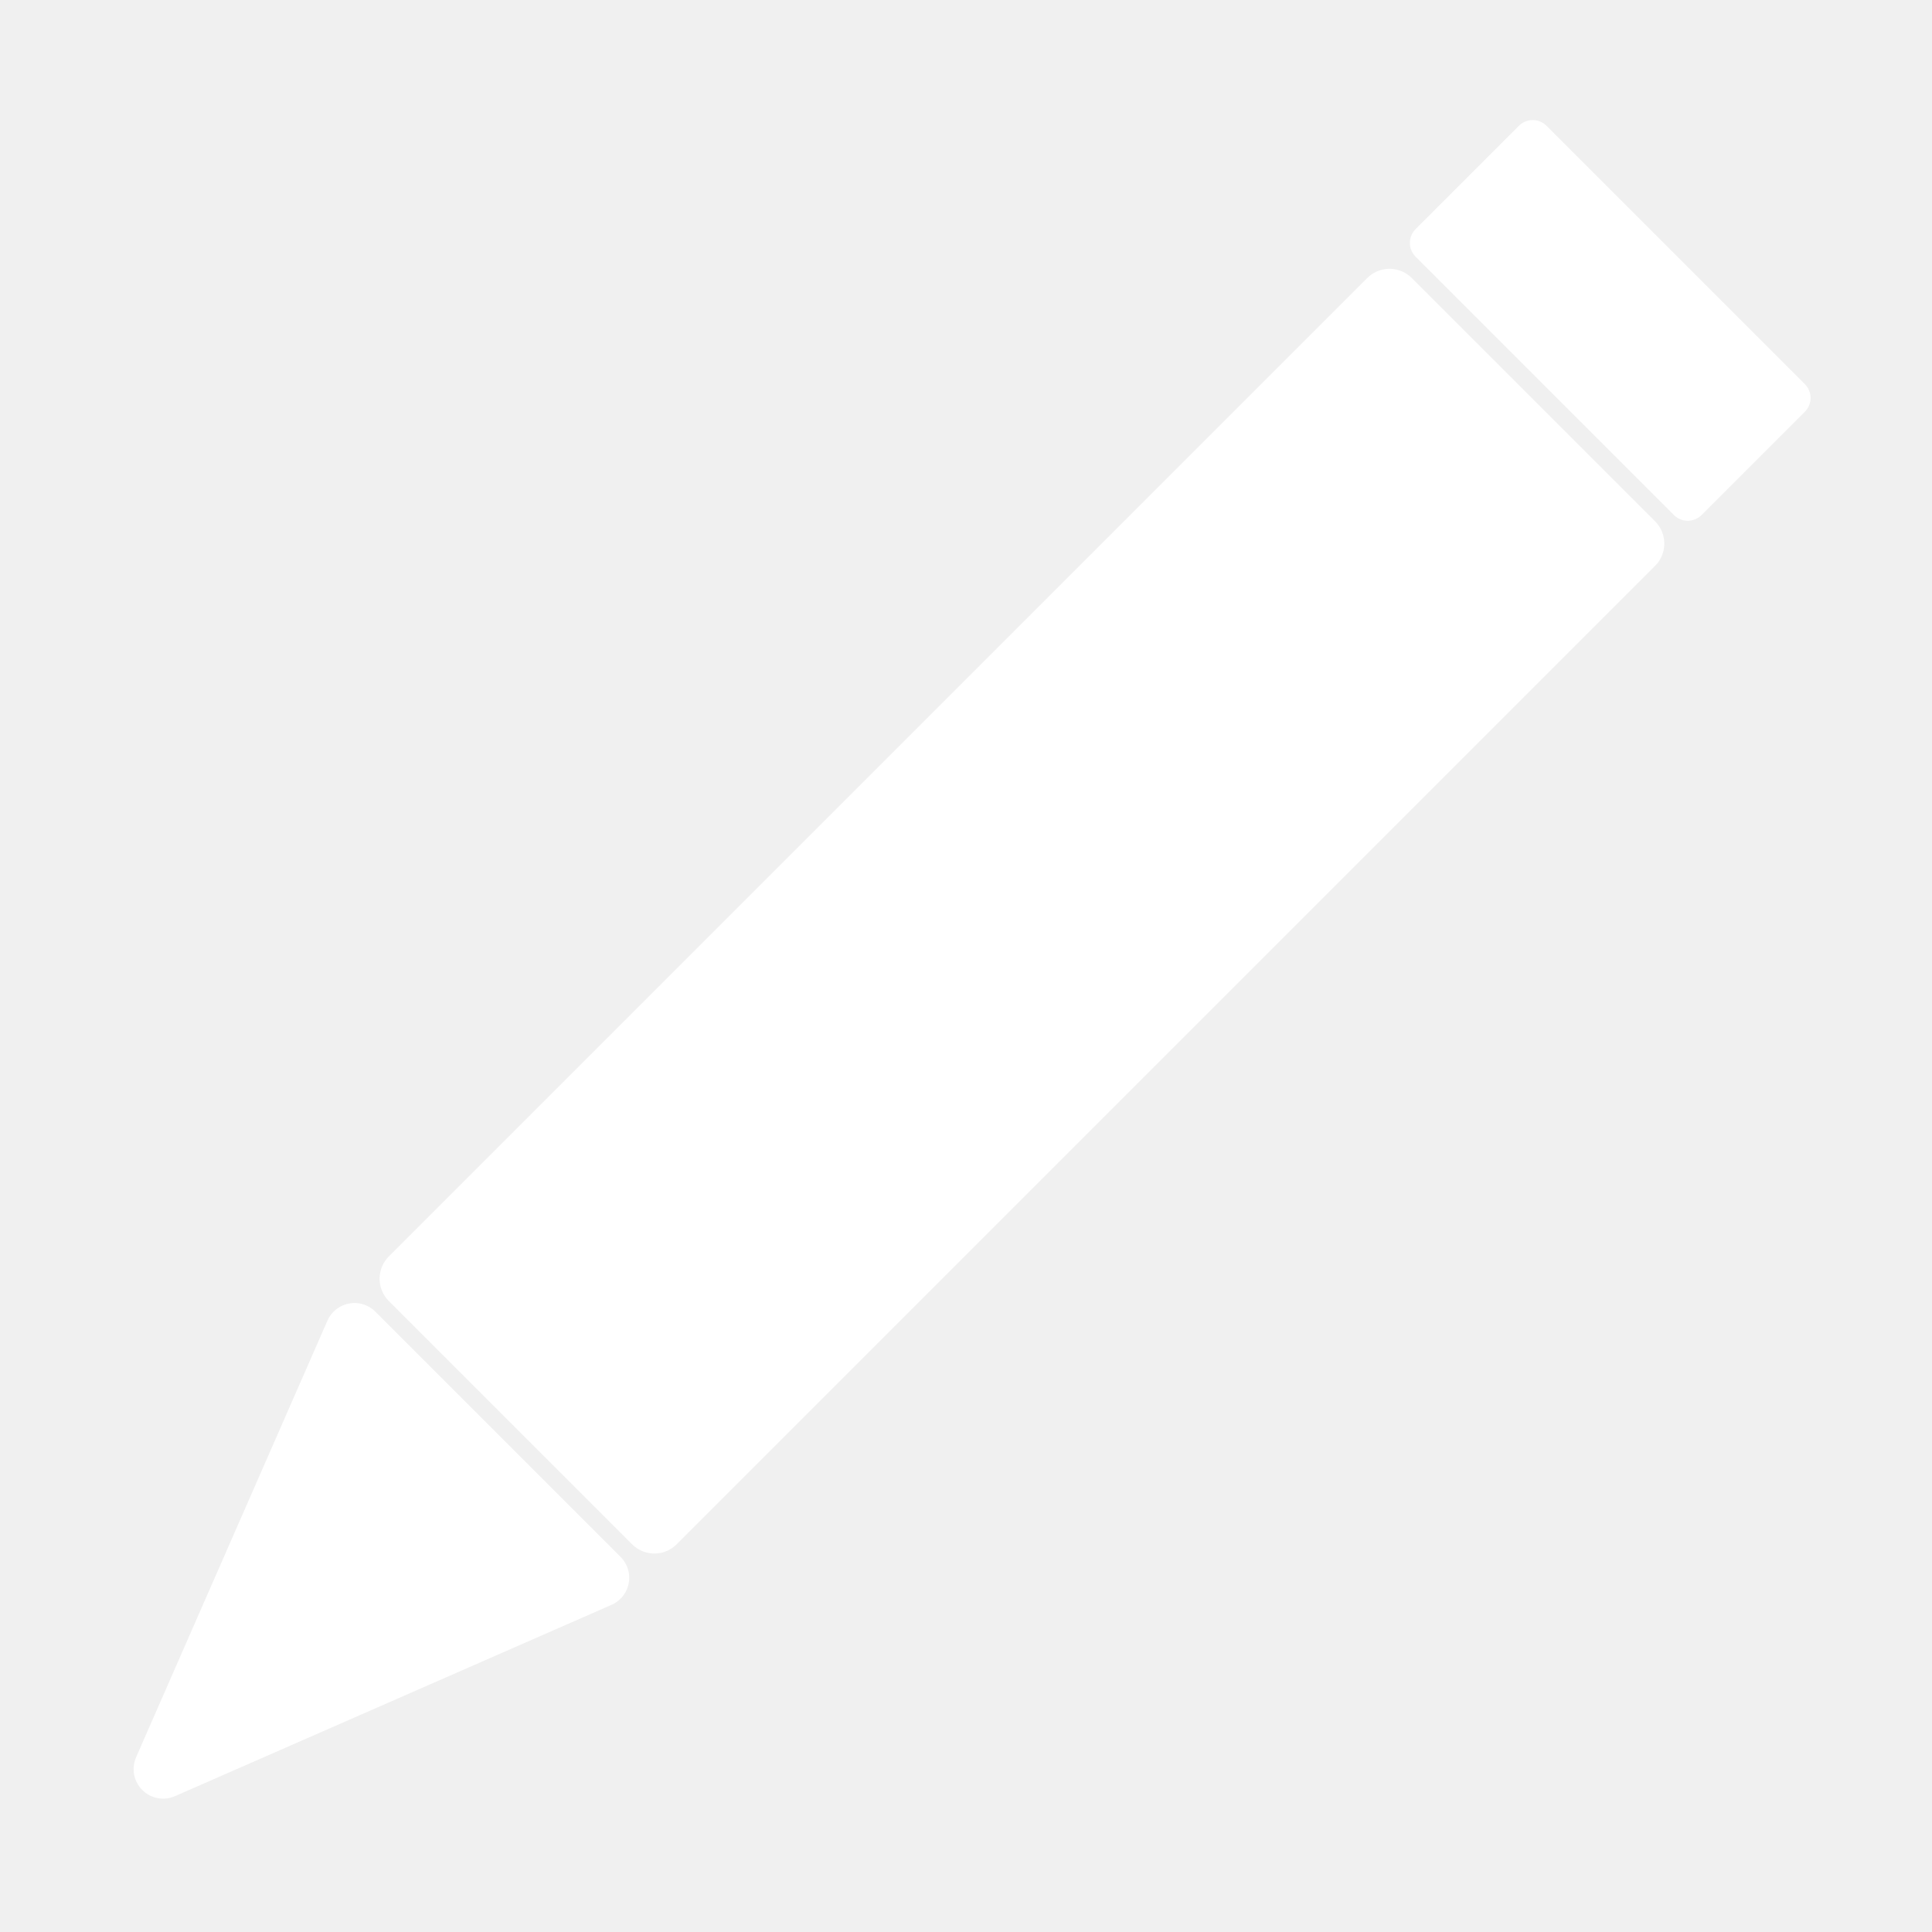
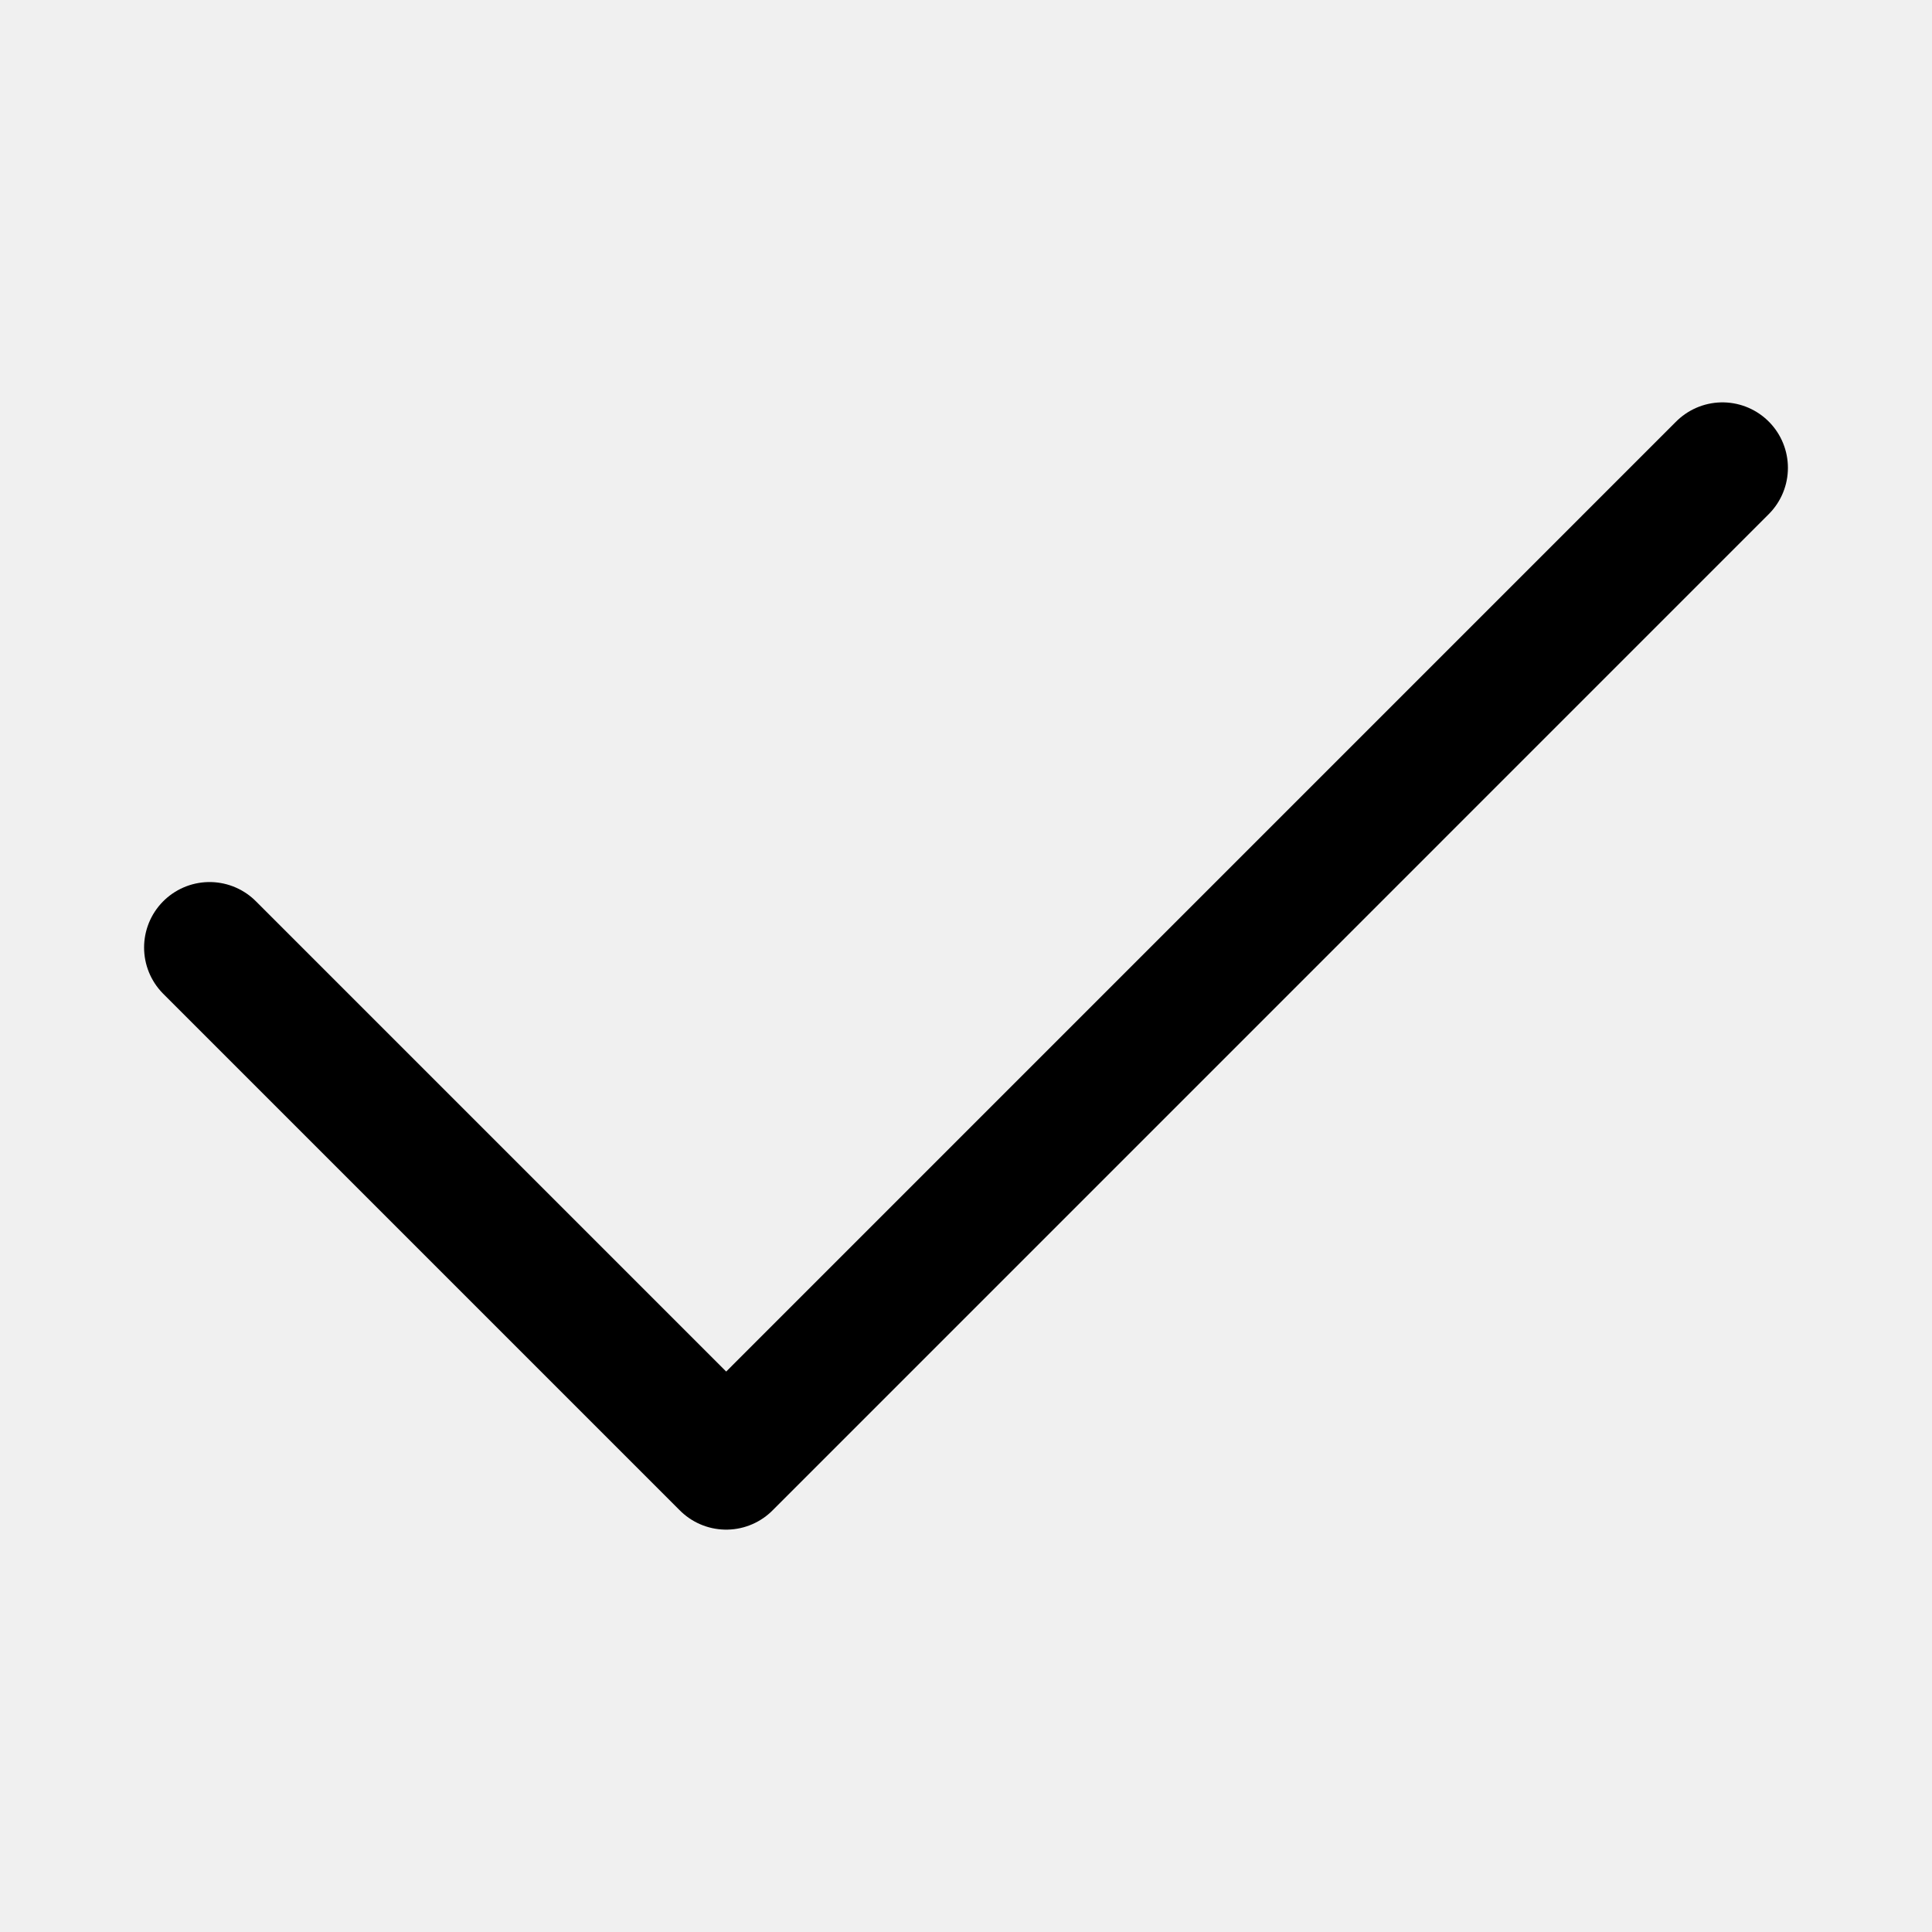
<svg xmlns="http://www.w3.org/2000/svg" viewBox="0 0 32 32" version="1.1" id="svg10" width="32" height="32">
  <defs id="defs10" />
  <style id="style1">
	:root {
		color-scheme: light dark;
	}
	g:target {
		fill-rule: evenodd;
	}
	g.context:target {
		fill: context-fill;
		fill-opacity: context-fill-opacity;
	}
	g.theme:target {
		fill: transparent /* TO BE REPLACED WITH THEME COLOR */;
	}
	g.prefer-color-scheme.default:target {
		fill: rgb(21, 20, 26); /* https://searchfox.org/mozilla-central/rev/d6576544301cacc0e393fbc919c53e4e6b0d46ec/toolkit/themes/shared/in-content/common-shared.css#16 */
	}
	g.prefer-color-scheme.toolbar:target {
		fill: rgb(91, 91, 102); /* https://searchfox.org/mozilla-central/rev/d6576544301cacc0e393fbc919c53e4e6b0d46ec/browser/themes/shared/browser-custom-colors.css#74 */
	}
	@media (prefers-color-scheme: dark) {
		g.prefer-color-scheme.default:target,
		g.prefer-color-scheme.toolbar:target {
			fill: rgb(251, 251, 254); /* https://searchfox.org/mozilla-central/rev/d6576544301cacc0e393fbc919c53e4e6b0d46ec/browser/themes/shared/browser-custom-colors.css#74 */
		}
	}
	g.mask {
		fill: black;
	}
	g:not(.mask):not(:target),
	g:target ~ g.mask {
		display: none;
	}
</style>
-   <rect style="fill:#ffffff;fill-opacity:1;stroke:#ffffff;stroke-width:0.647;stroke-linecap:round;stroke-linejoin:round;stroke-dasharray:none;stroke-opacity:1;paint-order:normal" id="rect1492" width="6.051" height="2.42" x="19.586" y="-16.316" transform="rotate(45)" />
-   <rect style="fill:#ffffff;fill-opacity:1;stroke:#ffffff;stroke-width:1.043;stroke-linecap:round;stroke-linejoin:round;stroke-dasharray:none;stroke-opacity:1;paint-order:normal" id="rect1496" width="5.699" height="22.919" x="19.791" y="-12.757" transform="rotate(45)" />
-   <path style="fill:#ffffff;fill-opacity:1;stroke:#ffffff;stroke-width:0.978;stroke-linecap:round;stroke-linejoin:round;stroke-dasharray:none;stroke-opacity:1;paint-order:normal" d="m 5.871,22.071 -3.169,7.231 7.231,-3.169 z" id="path1500" />
+   <path style="fill:none;fill-opacity:1;stroke:#000000;stroke-width:2.169;stroke-linecap:round;stroke-linejoin:round;stroke-dasharray:none;stroke-opacity:1" d="M 3.471,15.694 12.028,24.251 28.529,7.749" id="path6320" />
</svg>
